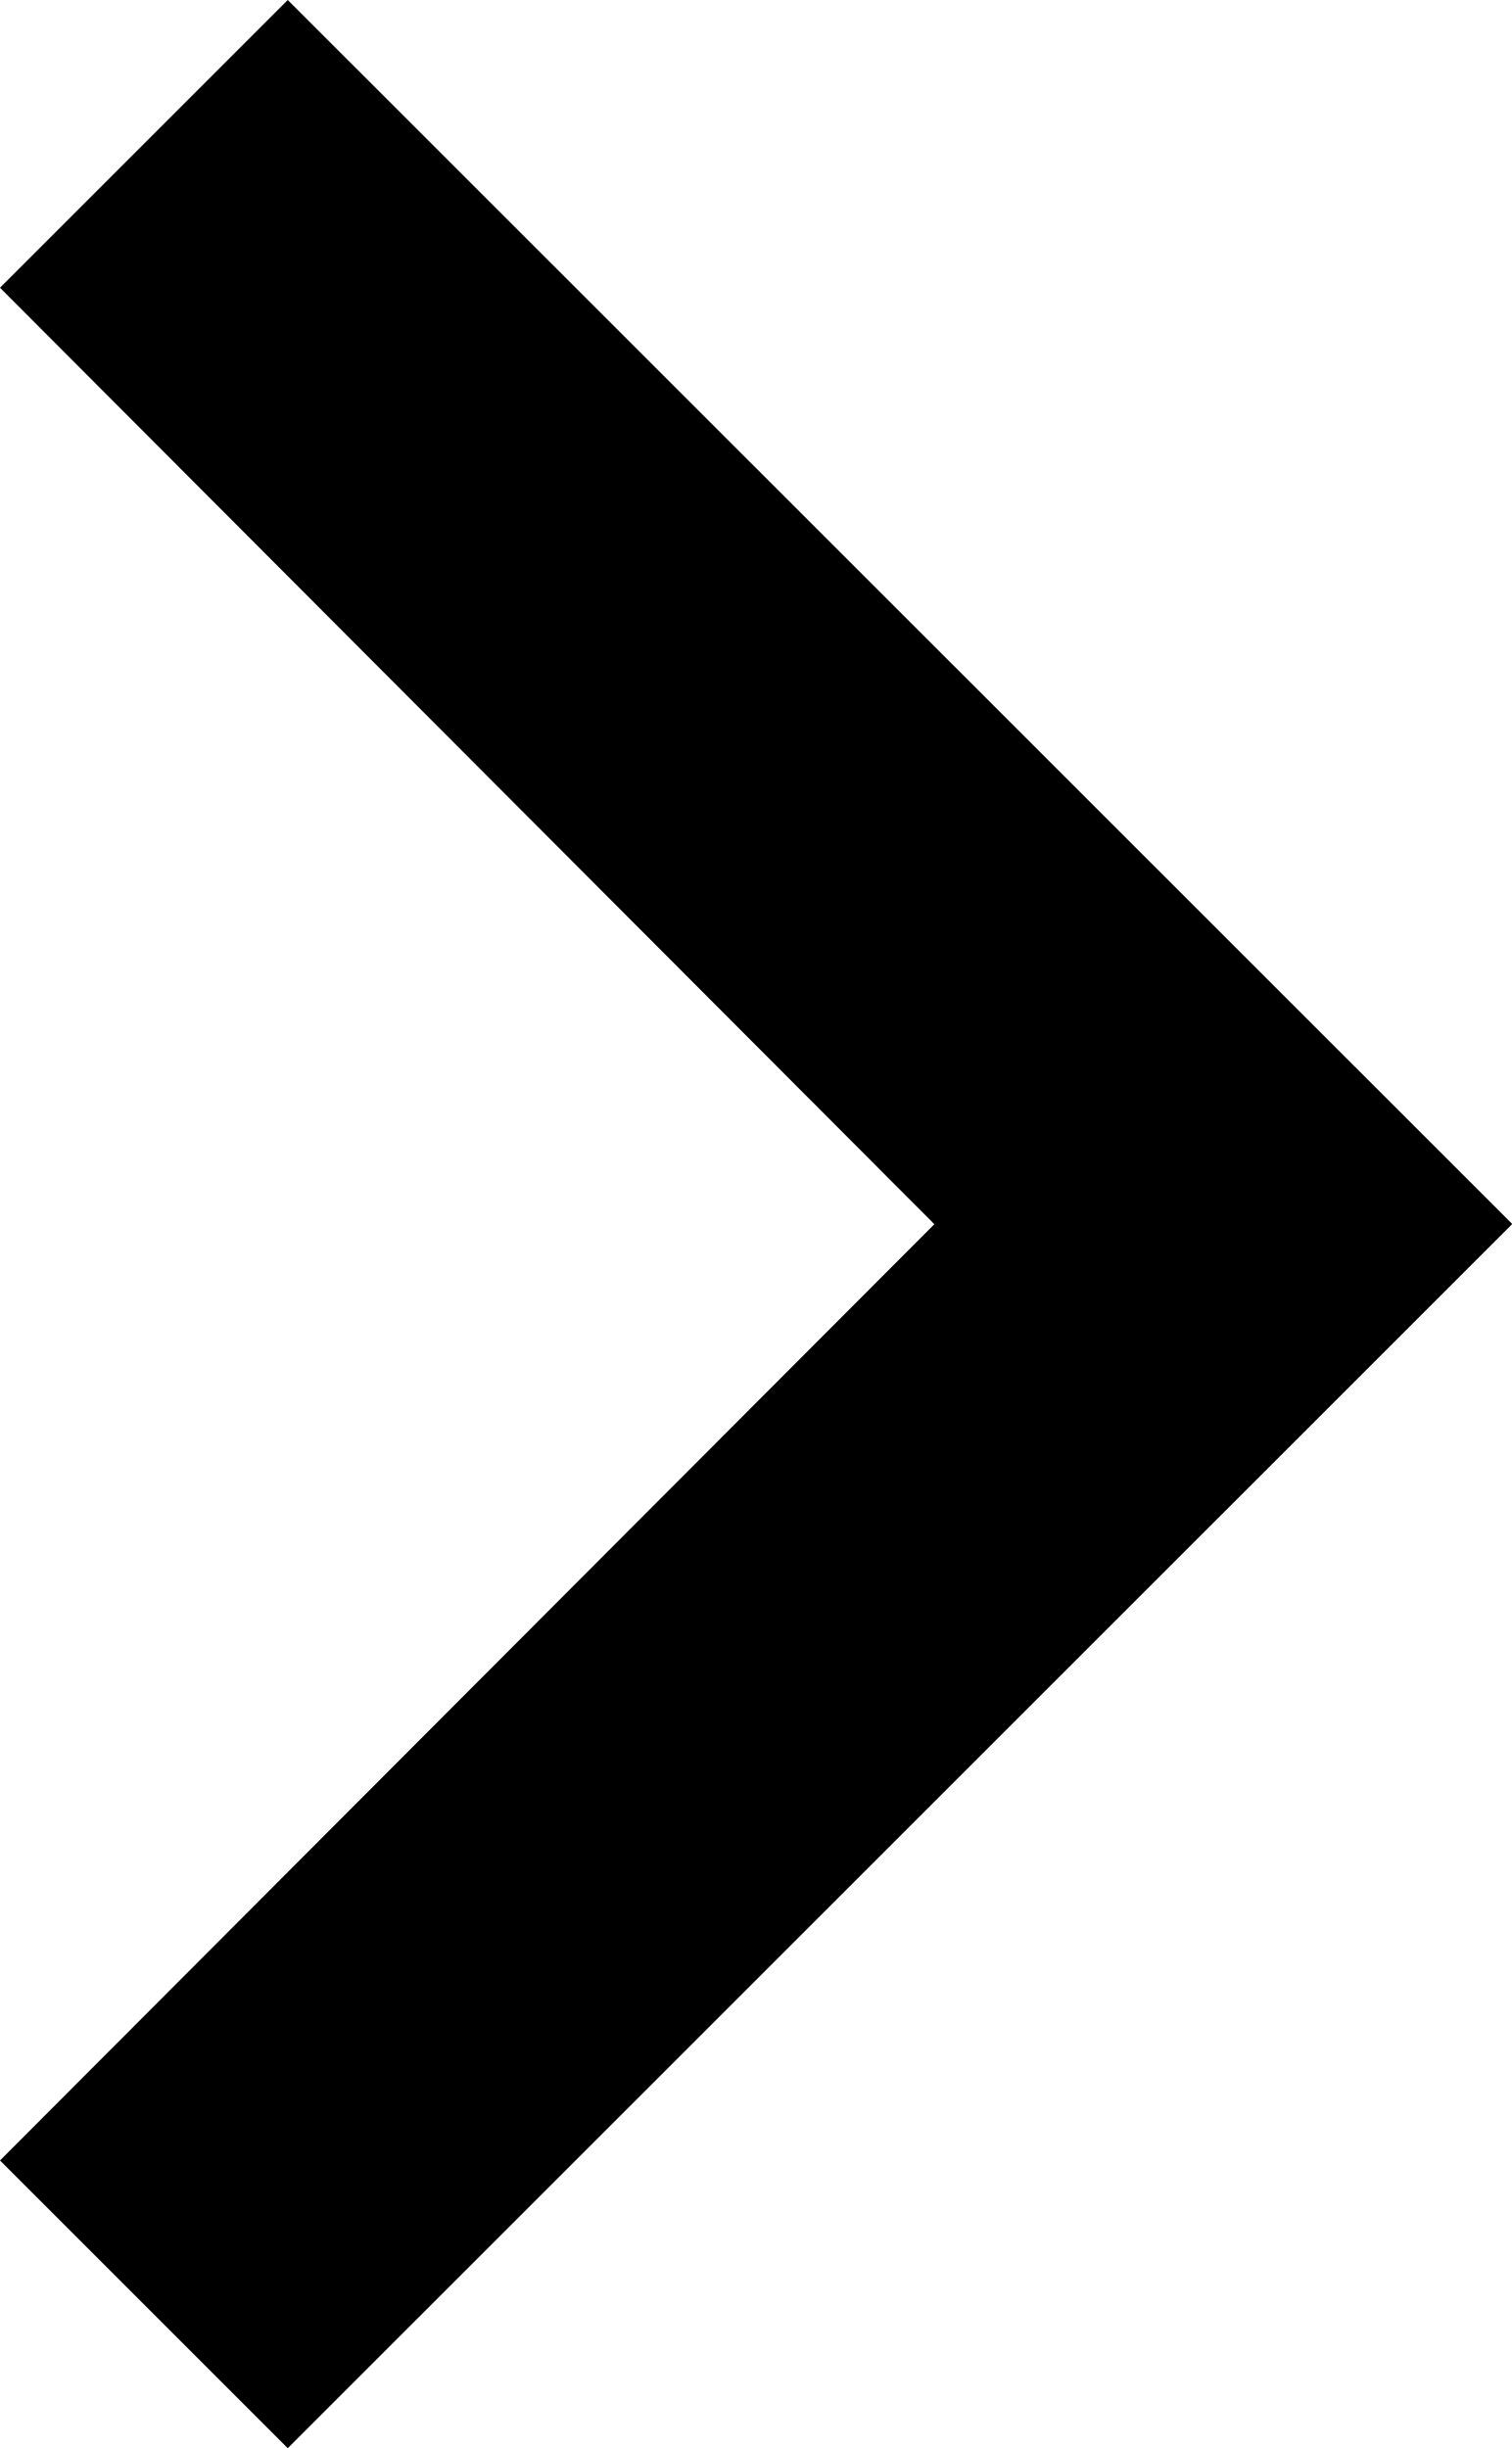
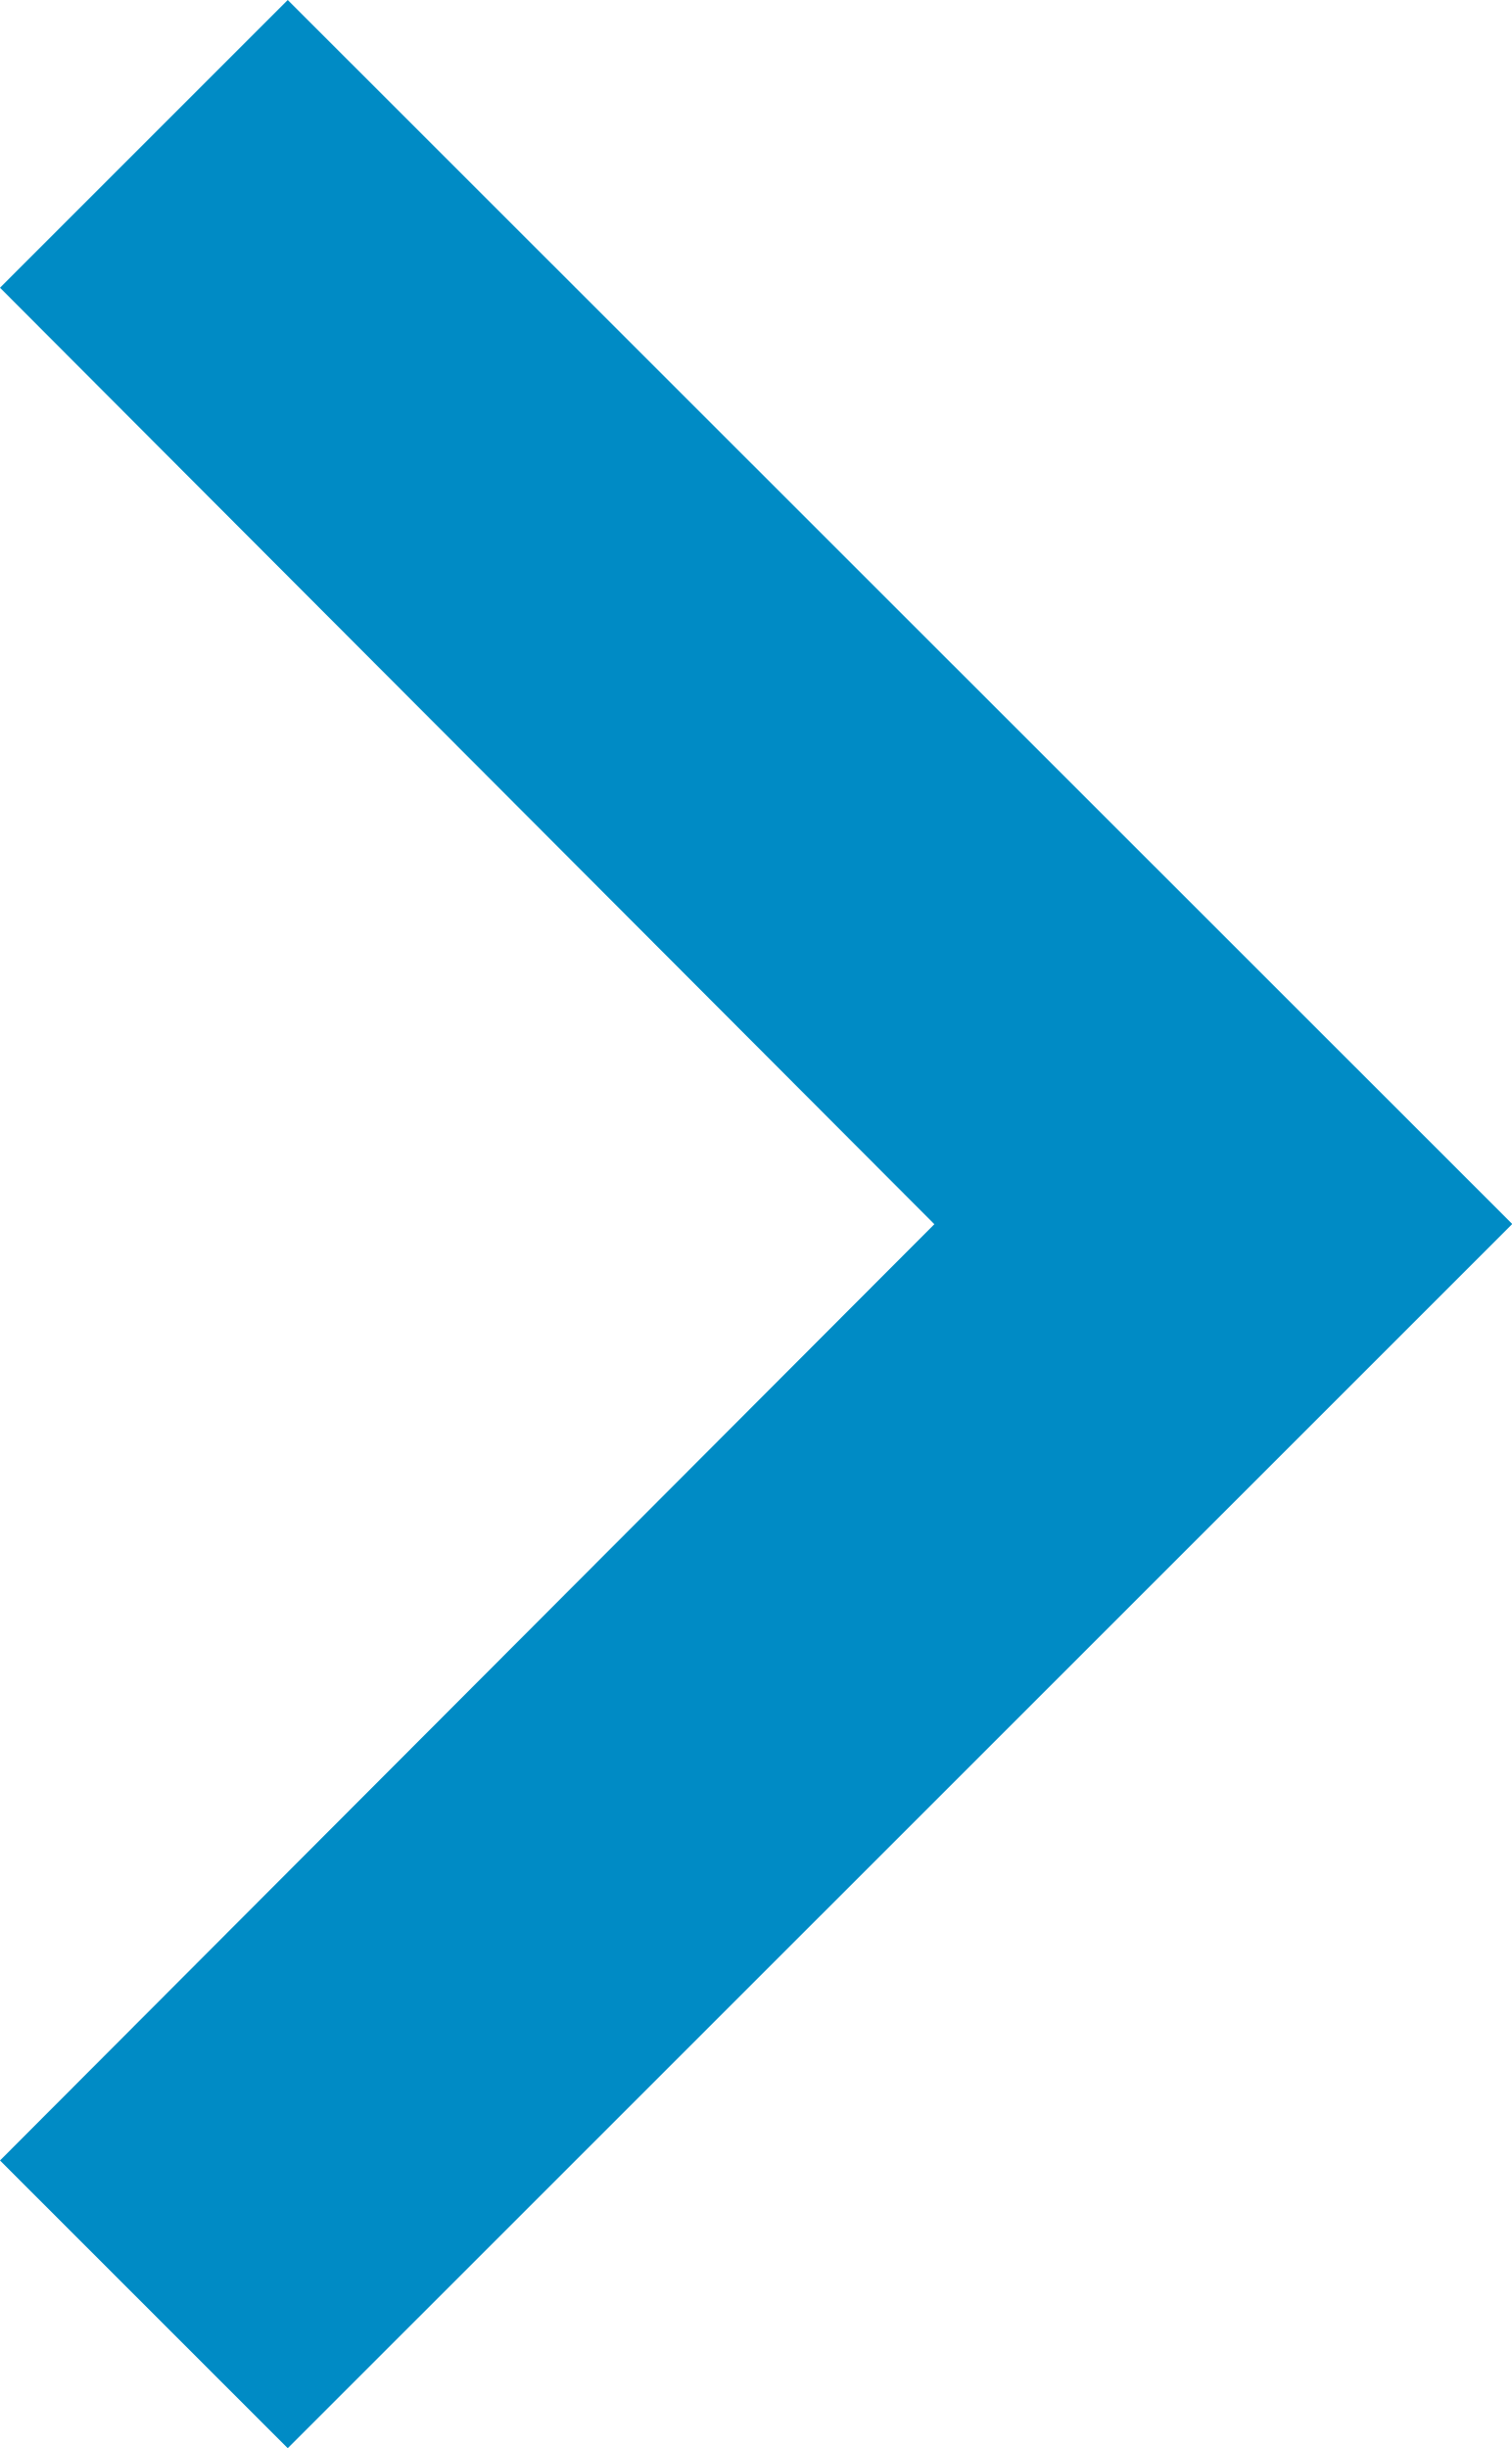
- <svg xmlns="http://www.w3.org/2000/svg" width="7.613" height="12.328" viewBox="0 0 7.613 12.328">
+ <svg xmlns="http://www.w3.org/2000/svg" width="7.613" height="12.328" viewBox="0 0 7.613 12.328" fill="#008BC5">
  <path id="Icon_material-navigate-next" data-name="Icon material-navigate-next" d="M14.334,9l-1.449,1.449,4.705,4.716L12.885,19.88l1.449,1.449L20.5,15.164Z" transform="translate(-12.885 -9)" />
</svg>
